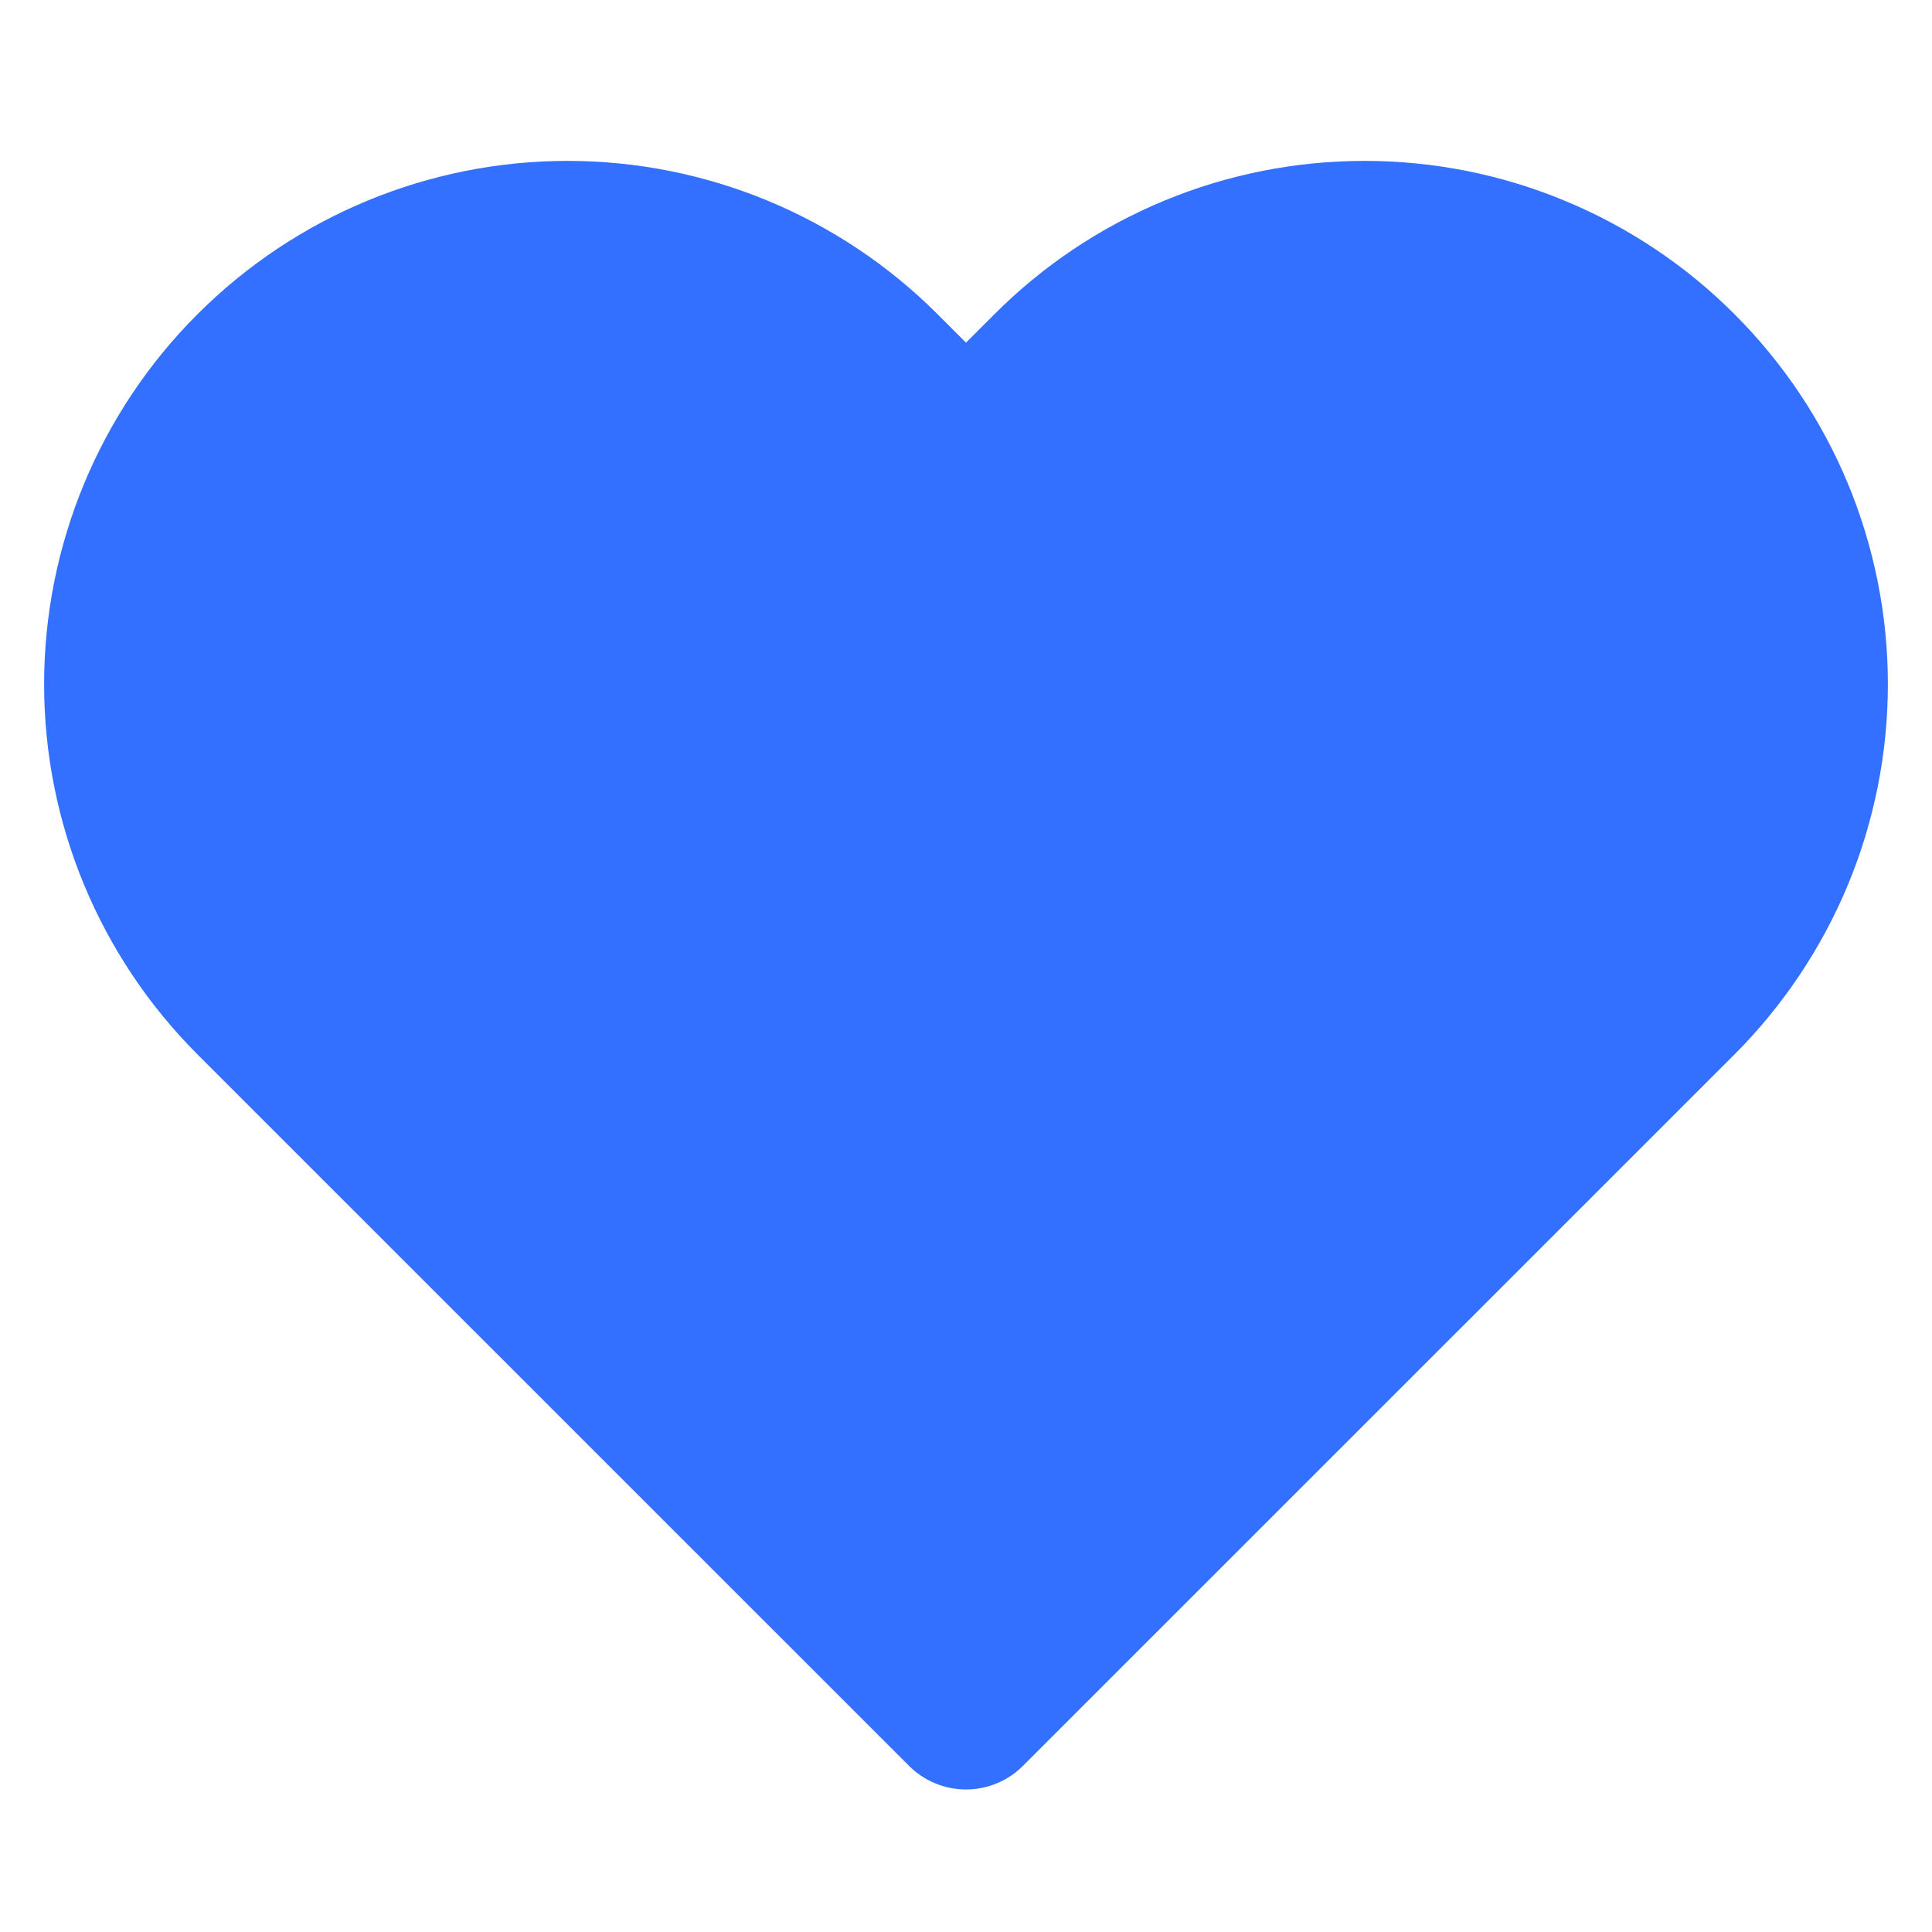
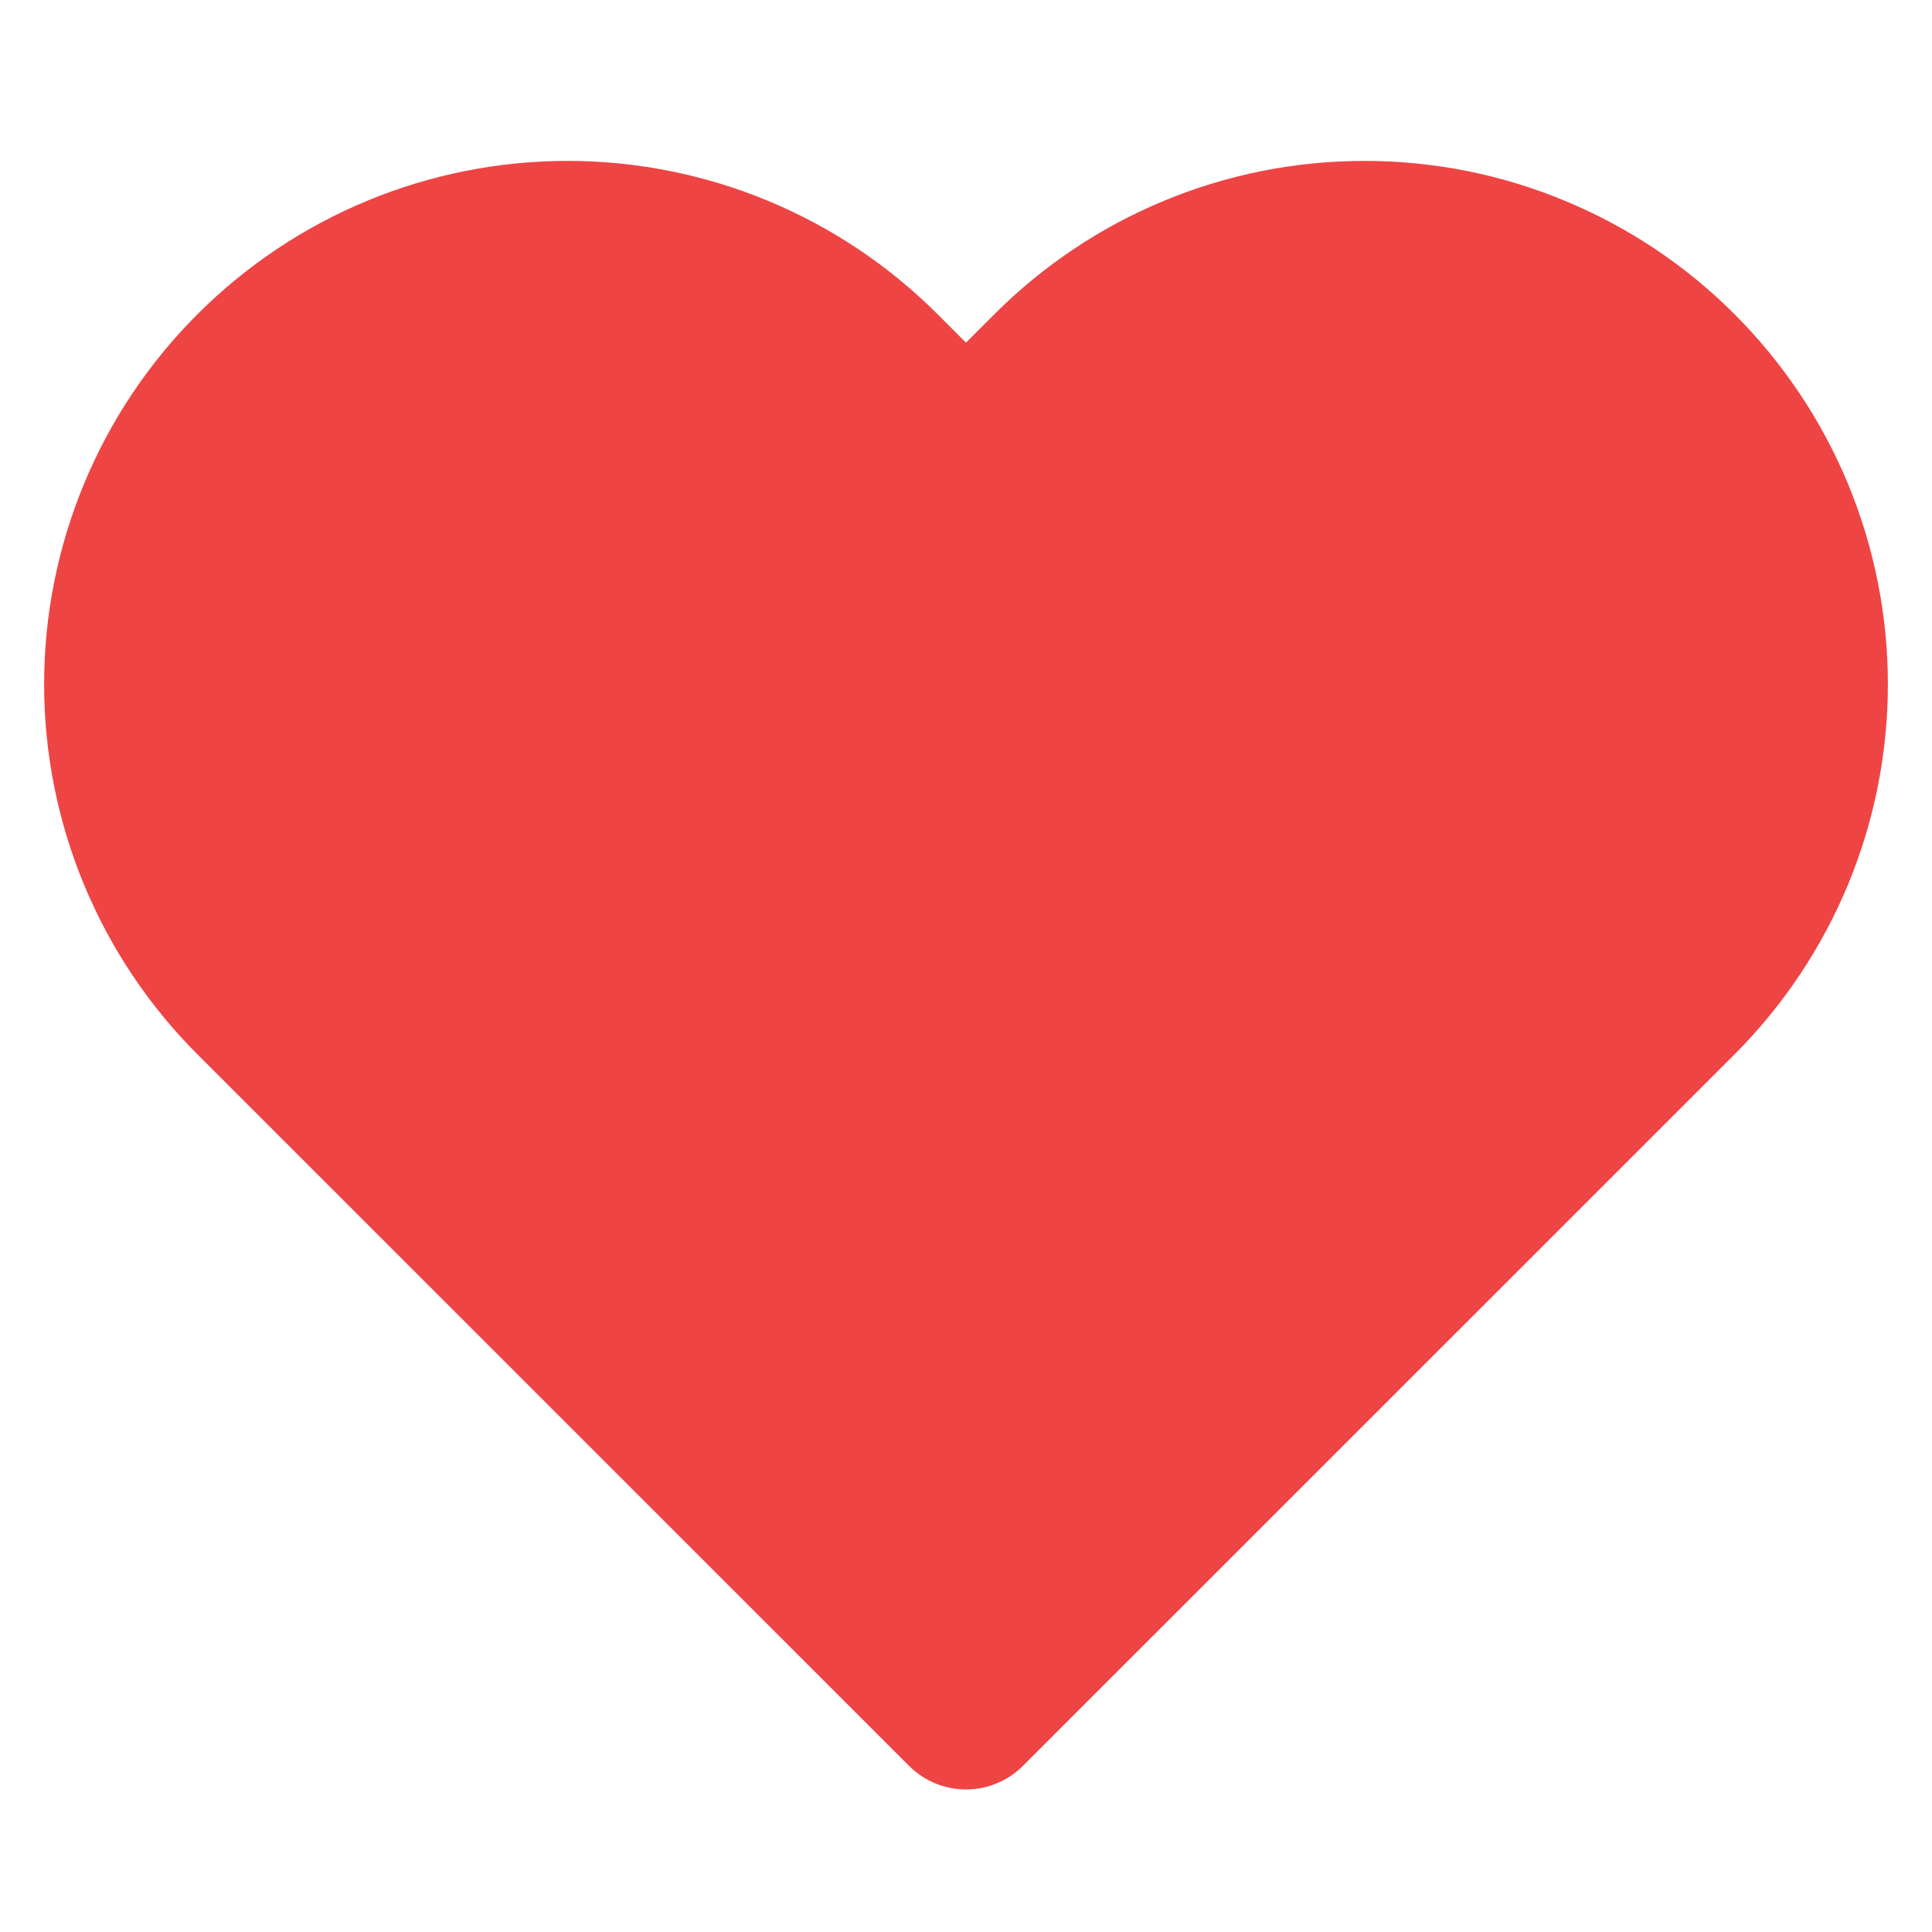
<svg xmlns="http://www.w3.org/2000/svg" width="18" height="18" viewBox="0 0 18 18" fill="none">
-   <path d="M15.63 3.458C15.247 3.074 14.792 2.77 14.291 2.563C13.791 2.355 13.254 2.249 12.713 2.249C12.171 2.249 11.634 2.355 11.133 2.563C10.633 2.77 10.178 3.074 9.795 3.458L9 4.253L8.205 3.458C7.431 2.684 6.382 2.249 5.287 2.249C4.193 2.249 3.144 2.684 2.37 3.458C1.596 4.231 1.161 5.281 1.161 6.375C1.161 7.469 1.596 8.519 2.37 9.293L3.165 10.088L9 15.922L14.835 10.088L15.63 9.293C16.013 8.909 16.317 8.455 16.525 7.954C16.732 7.453 16.839 6.917 16.839 6.375C16.839 5.833 16.732 5.297 16.525 4.796C16.317 4.295 16.013 3.841 15.63 3.458Z" fill="#3470FF" stroke="#3470FF" stroke-width="1.5" stroke-linecap="round" stroke-linejoin="round" />
+   <path d="M15.63 3.458C15.247 3.074 14.792 2.77 14.291 2.563C13.791 2.355 13.254 2.249 12.713 2.249C12.171 2.249 11.634 2.355 11.133 2.563C10.633 2.77 10.178 3.074 9.795 3.458L9 4.253L8.205 3.458C7.431 2.684 6.382 2.249 5.287 2.249C4.193 2.249 3.144 2.684 2.37 3.458C1.596 4.231 1.161 5.281 1.161 6.375C1.161 7.469 1.596 8.519 2.37 9.293L3.165 10.088L9 15.922L14.835 10.088L15.63 9.293C16.013 8.909 16.317 8.455 16.525 7.954C16.732 7.453 16.839 6.917 16.839 6.375C16.839 5.833 16.732 5.297 16.525 4.796C16.317 4.295 16.013 3.841 15.63 3.458Z" fill="#ef4444" stroke="#ef4444" stroke-width="1.5" stroke-linecap="round" stroke-linejoin="round" />
</svg>
